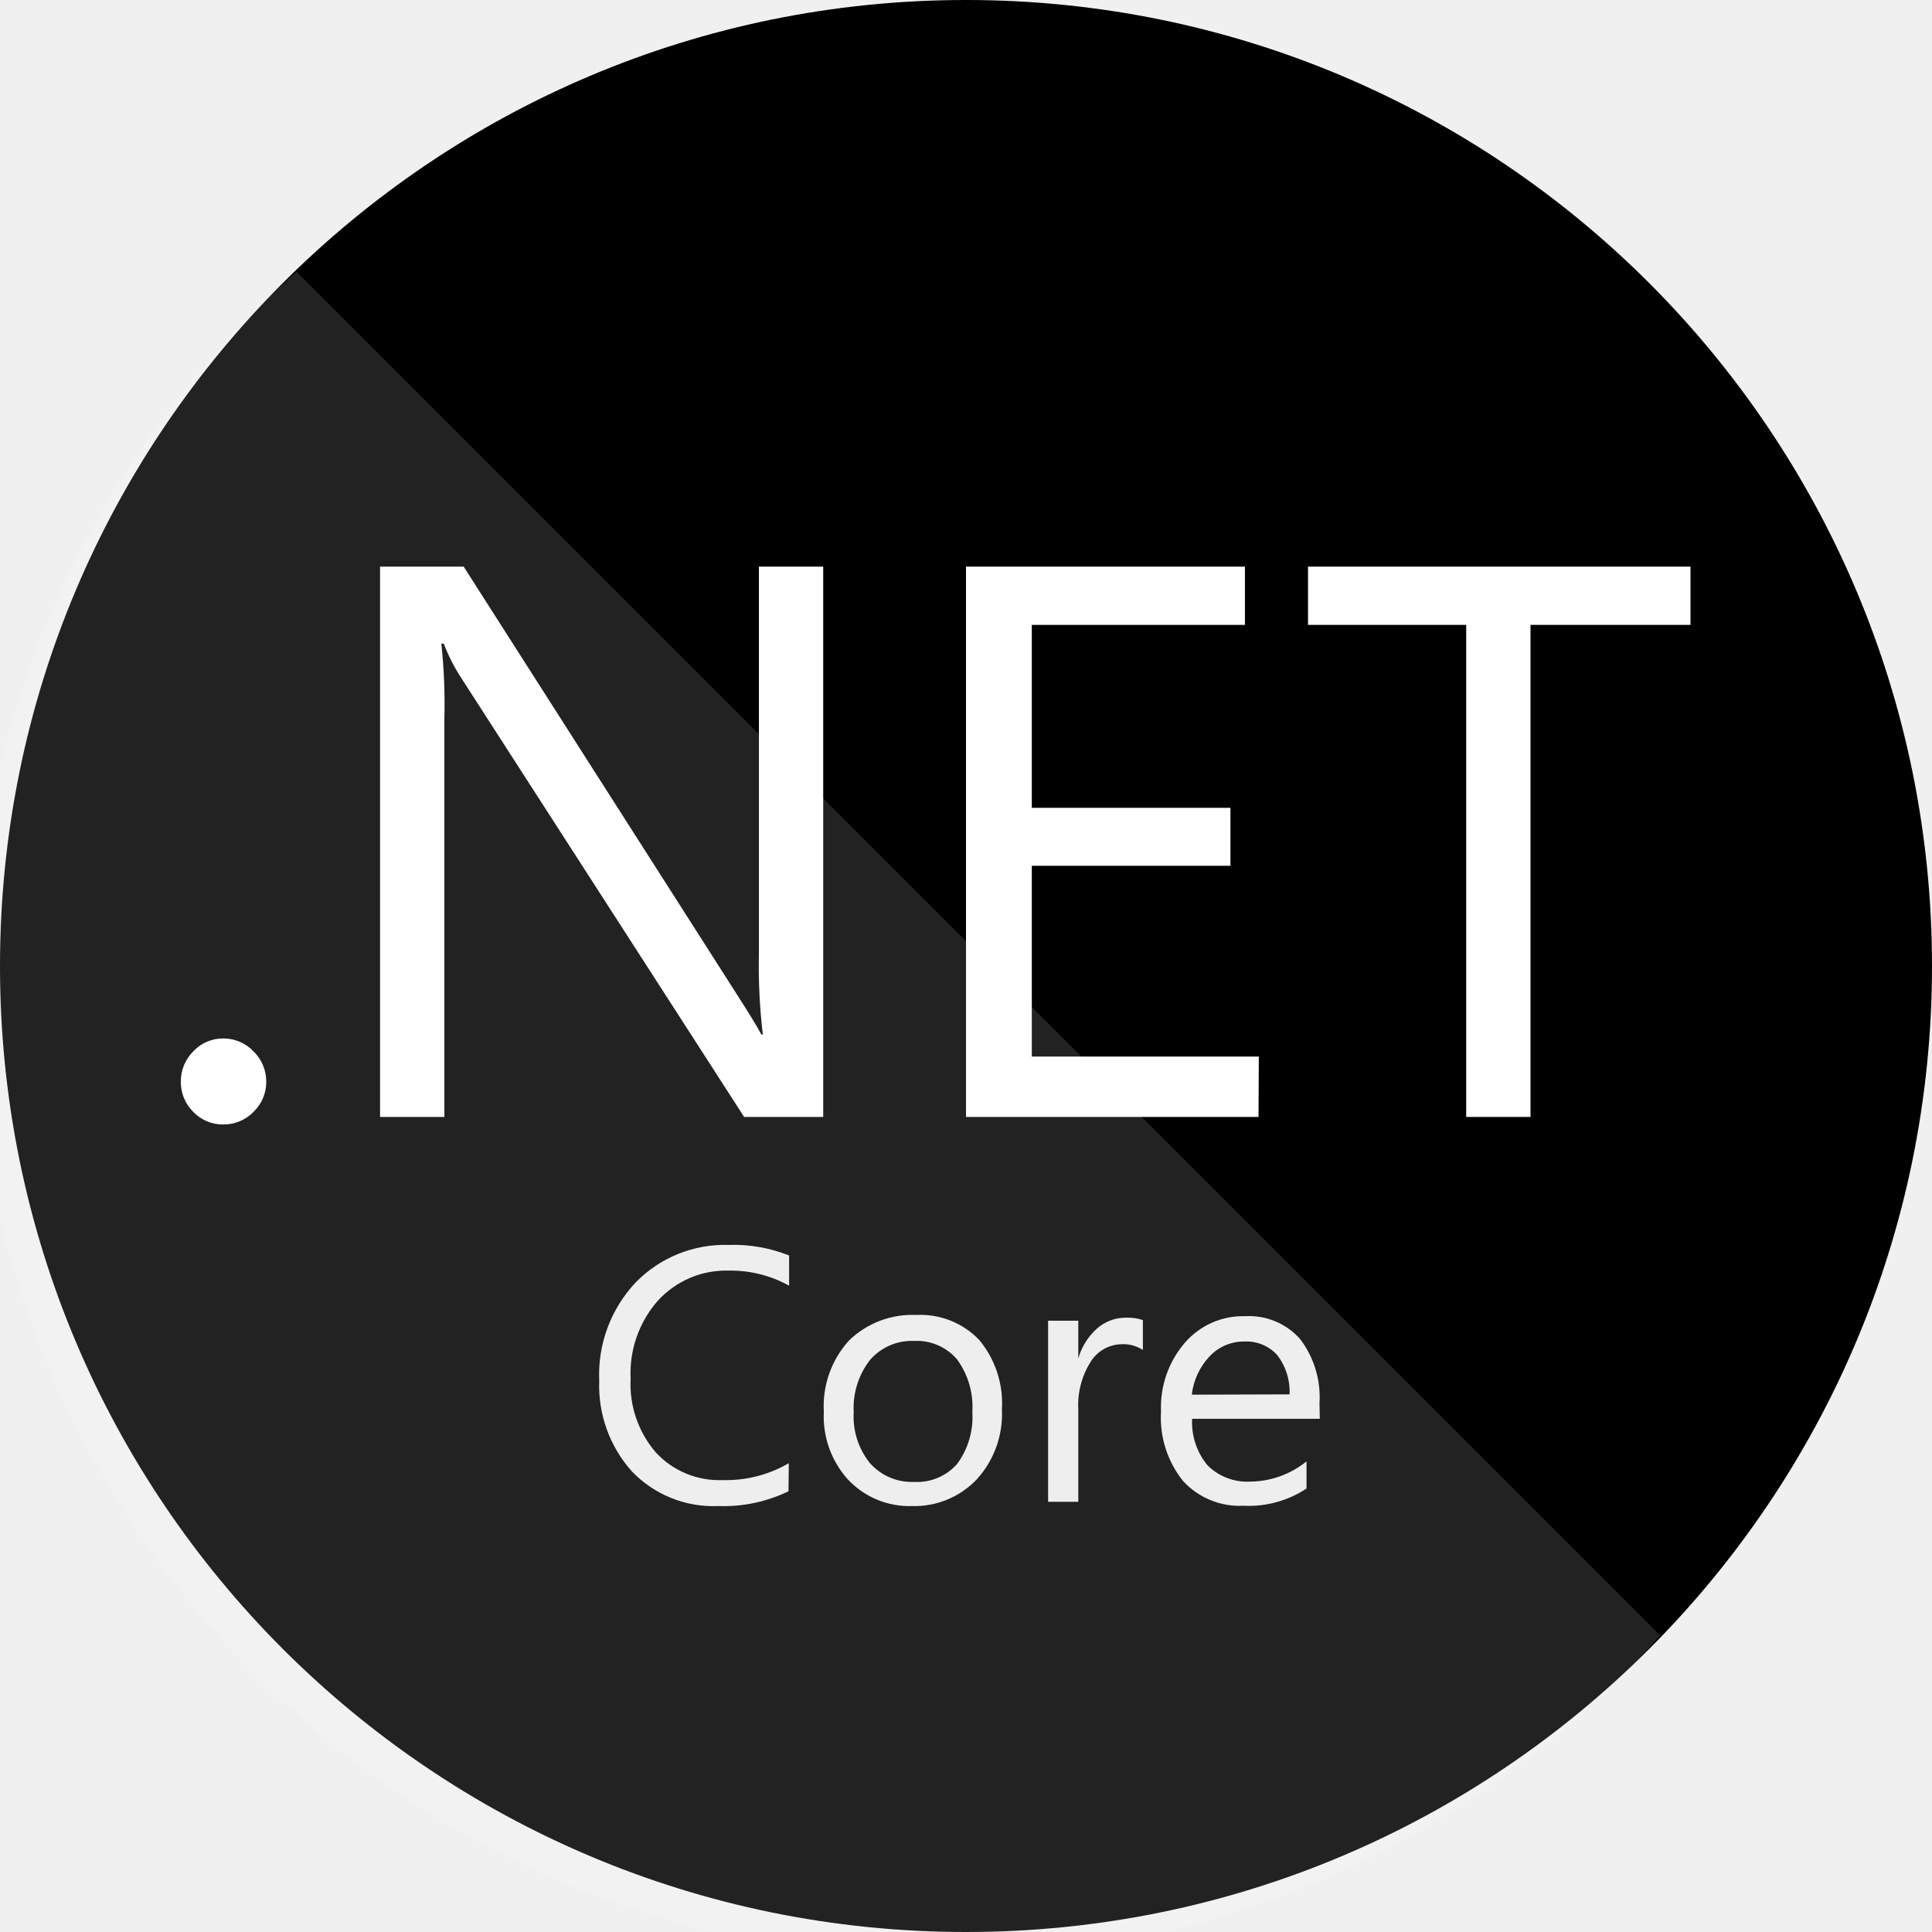
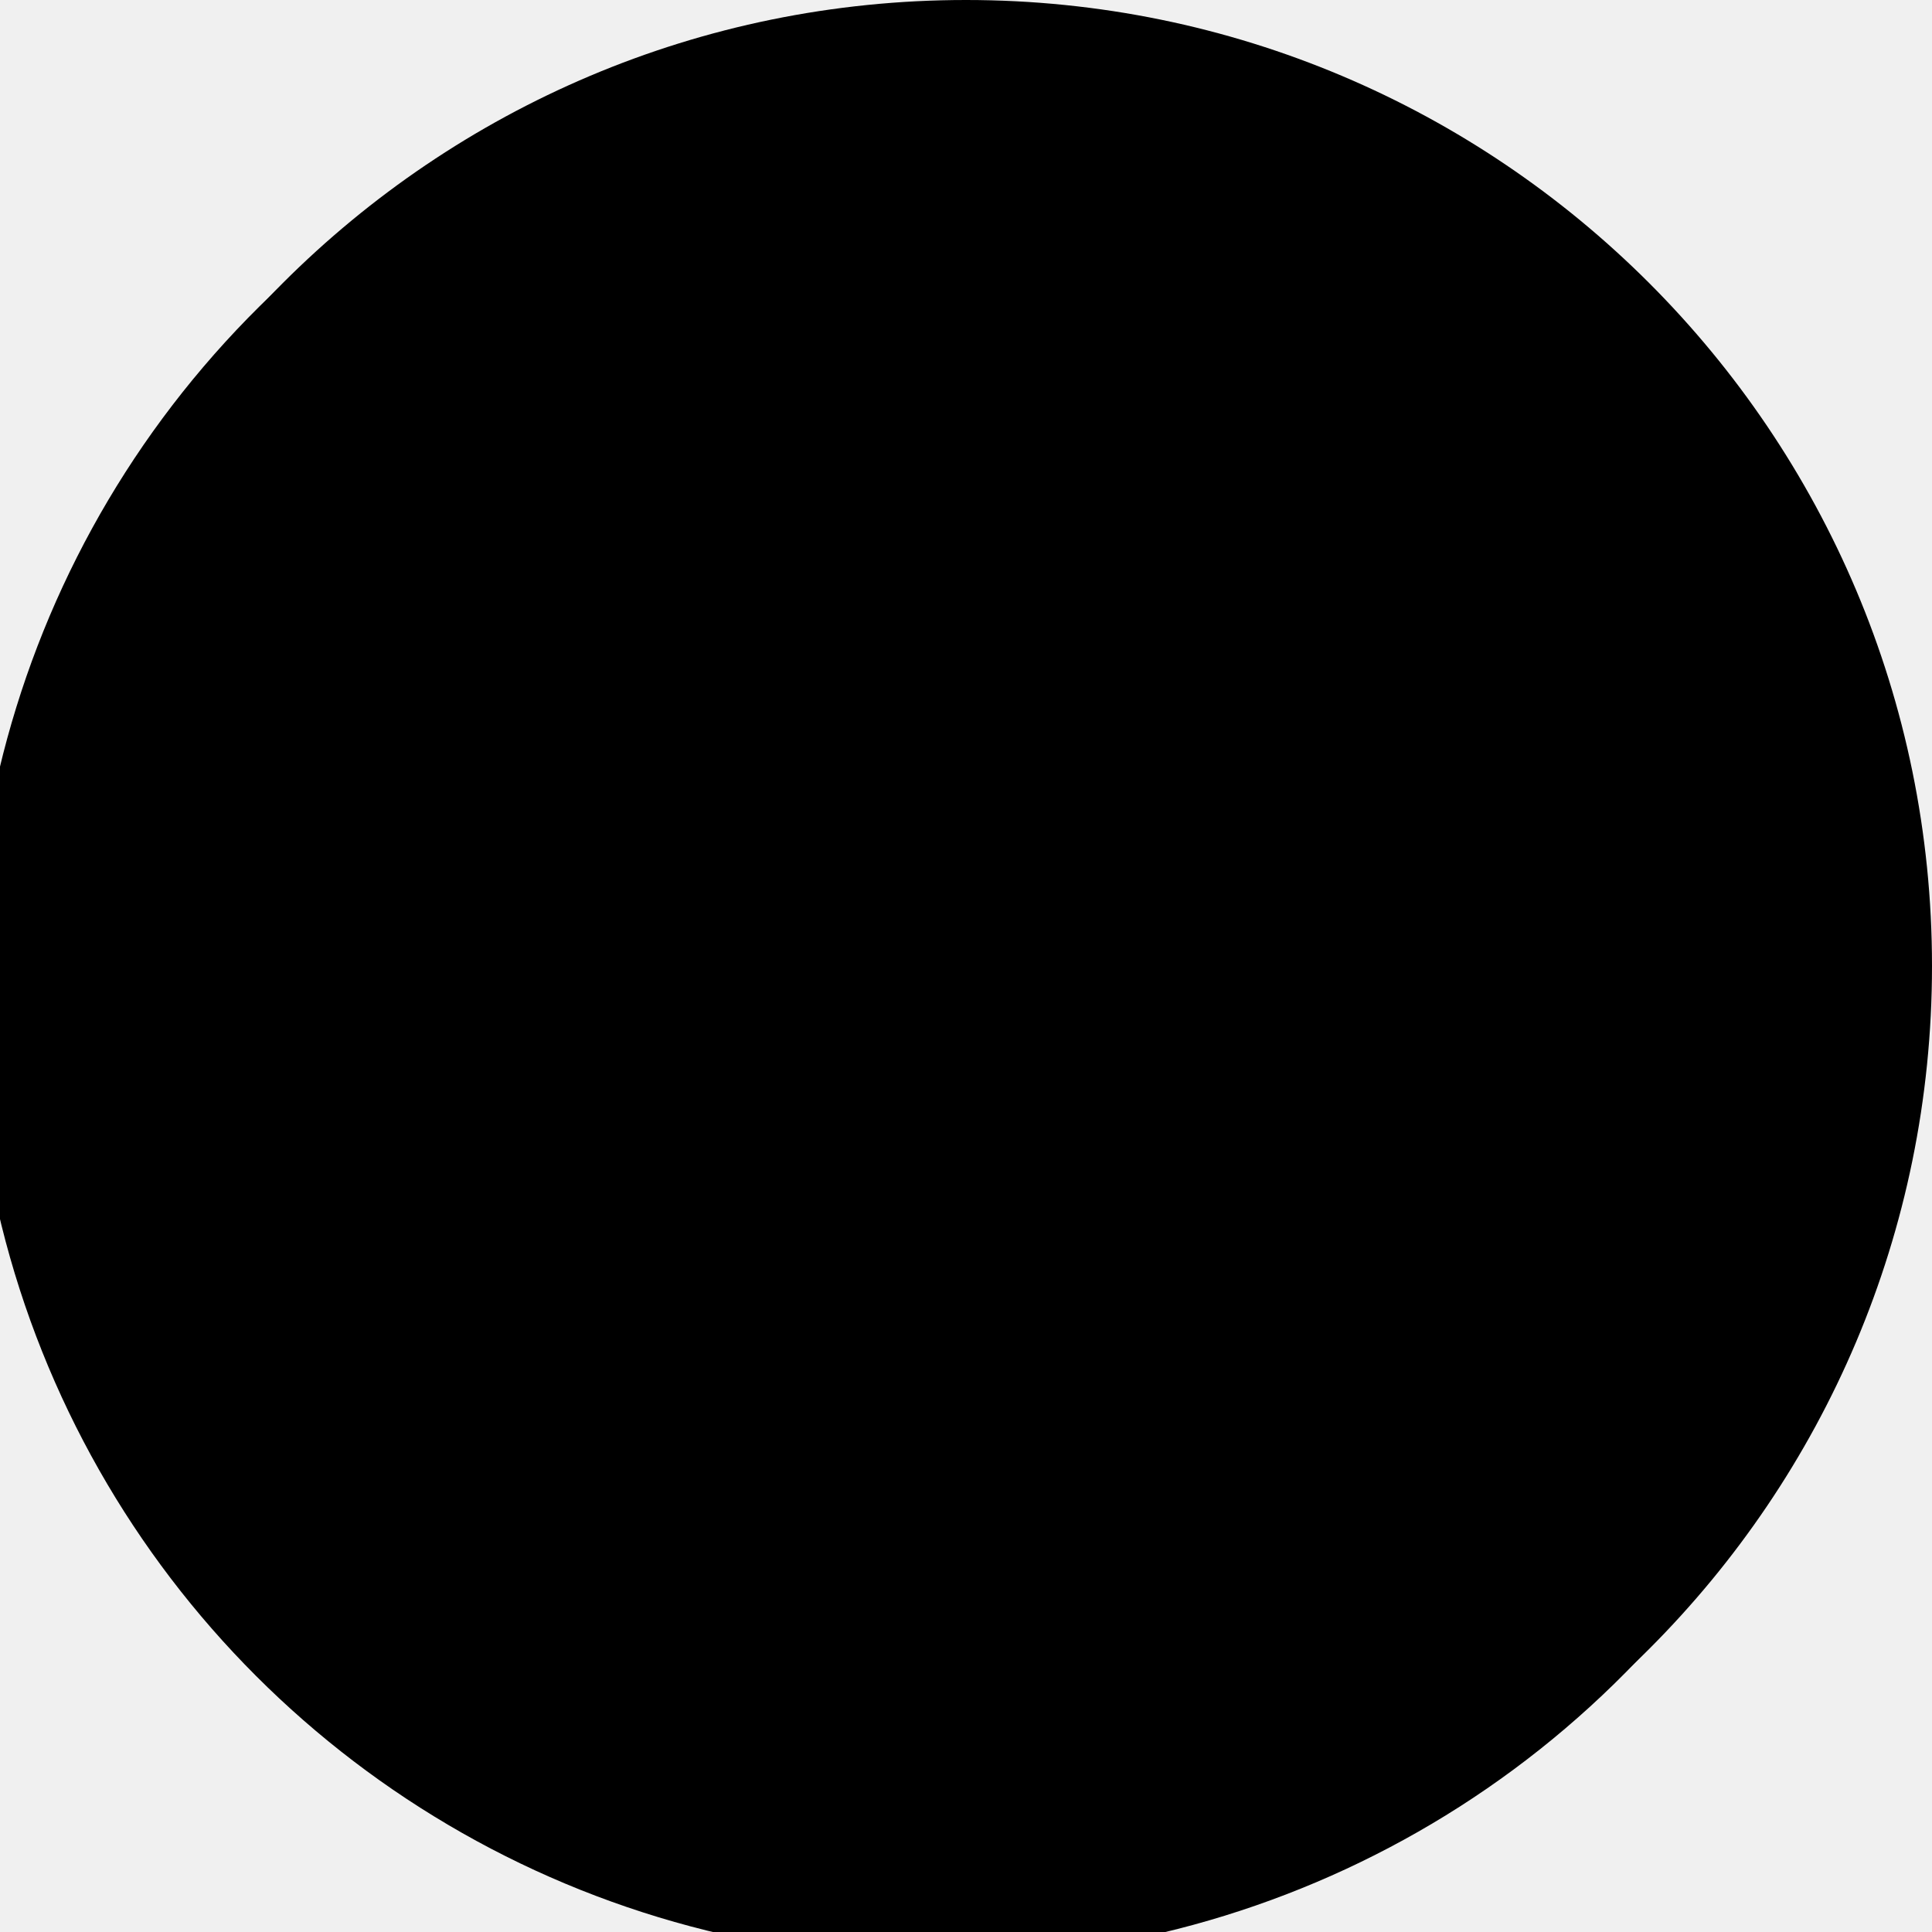
<svg xmlns="http://www.w3.org/2000/svg" class="dotnet-core-icon" viewBox="0 0 64 64">
-   <style>.dotnet-core-icon .cls-1 { fill: #fff2; } .dotnet-core-icon .cls-2,.dotnet-core-icon .cls-3 { fill: #fff; } .dotnet-core-icon .cls-4 { fill: #eee; } .dark-mode .dotnet-core-icon .cls-2, .dark-mode .dotnet-core-icon .cls-3 { fill: #111; } .dark-mode .dotnet-core-icon .cls-4 { fill: #444; }</style>
  <circle cx="32" cy="32" r="32" />
-   <path class="cls-1" d="M9.82,9A32,32,0,1,0,55,54.18Z" />
-   <path class="cls-3" d="M7.4,37.25a1.35,1.35,0,0,1-1-.42,1.38,1.38,0,0,1-.41-1,1.4,1.4,0,0,1,.41-1,1.34,1.34,0,0,1,1-.43,1.37,1.37,0,0,1,1,.43,1.39,1.39,0,0,1,.42,1,1.37,1.37,0,0,1-.42,1A1.38,1.38,0,0,1,7.4,37.25Z" />
-   <path class="cls-3" d="M27.27,37H24.65L15.28,22.46a6,6,0,0,1-.58-1.14h-.08a18.72,18.72,0,0,1,.1,2.5V37H12.59V18.77h2.77l9.12,14.28q.57.89.74,1.22h.05a19.28,19.28,0,0,1-.13-2.68V18.77h2.13Z" />
-   <path class="cls-3" d="M41.69,37H32V18.77h9.24V20.7H34.18v6.06h6.58v1.92H34.18V35h7.52Z" />
-   <path class="cls-3" d="M56,20.7H50.7V37H48.57V20.7H43.33V18.77H56Z" />
-   <path class="cls-4" d="M26.12,49.4a4.93,4.93,0,0,1-2.32.49,3.74,3.74,0,0,1-2.87-1.15,4.26,4.26,0,0,1-1.08-3,4.46,4.46,0,0,1,1.21-3.26,4.12,4.12,0,0,1,3.08-1.24,4.93,4.93,0,0,1,2,.35v1a4,4,0,0,0-2-.5,3.06,3.06,0,0,0-2.35,1,3.64,3.64,0,0,0-.9,2.58,3.47,3.47,0,0,0,.84,2.45,2.86,2.86,0,0,0,2.21.91,4.14,4.14,0,0,0,2.19-.56Z" />
-   <path class="cls-4" d="M30.21,49.89A2.78,2.78,0,0,1,28.08,49a3.11,3.11,0,0,1-.79-2.23,3.24,3.24,0,0,1,.83-2.36,3,3,0,0,1,2.23-.85,2.69,2.69,0,0,1,2.09.83,3.28,3.28,0,0,1,.75,2.29,3.22,3.22,0,0,1-.81,2.3A2.84,2.84,0,0,1,30.21,49.89Zm.07-5.47a1.83,1.83,0,0,0-1.46.63,2.59,2.59,0,0,0-.54,1.74,2.45,2.45,0,0,0,.54,1.68,1.85,1.85,0,0,0,1.46.62,1.76,1.76,0,0,0,1.43-.6,2.62,2.62,0,0,0,.5-1.72,2.66,2.66,0,0,0-.5-1.73A1.75,1.75,0,0,0,30.28,44.42Z" />
-   <path class="cls-4" d="M37.86,44.72a1.18,1.18,0,0,0-.73-.19,1.23,1.23,0,0,0-1,.58,2.68,2.68,0,0,0-.41,1.58v3.06h-1v-6h1V45h0a2.1,2.1,0,0,1,.63-1,1.43,1.43,0,0,1,.94-.35,1.57,1.57,0,0,1,.57.08Z" />
-   <path class="cls-4" d="M43.72,47H39.49A2.24,2.24,0,0,0,40,48.54a1.86,1.86,0,0,0,1.42.54,3,3,0,0,0,1.86-.67v.9a3.48,3.48,0,0,1-2.09.57,2.54,2.54,0,0,1-2-.82,3.35,3.35,0,0,1-.73-2.3,3.28,3.28,0,0,1,.79-2.28,2.55,2.55,0,0,1,2-.88,2.26,2.26,0,0,1,1.82.76,3.18,3.18,0,0,1,.64,2.12Zm-1-.81a2,2,0,0,0-.4-1.29,1.37,1.37,0,0,0-1.1-.46,1.55,1.55,0,0,0-1.15.49,2.21,2.21,0,0,0-.59,1.27Z" />
+   <path class="transparency" d="M9.82,9A32,32,0,1,0,55,54.18Z" />
+   <path class="text-color" d="M7.4,37.25a1.35,1.35,0,0,1-1-.42,1.38,1.38,0,0,1-.41-1,1.4,1.4,0,0,1,.41-1,1.34,1.34,0,0,1,1-.43,1.37,1.37,0,0,1,1,.43,1.39,1.39,0,0,1,.42,1,1.37,1.37,0,0,1-.42,1A1.38,1.38,0,0,1,7.4,37.25Z" />
+   <path class="text-color" d="M27.27,37H24.65L15.28,22.46a6,6,0,0,1-.58-1.14h-.08a18.72,18.72,0,0,1,.1,2.5V37H12.59V18.77h2.77l9.12,14.28q.57.89.74,1.22h.05a19.28,19.28,0,0,1-.13-2.68V18.77h2.13Z" />
+   <path class="text-color" d="M41.69,37H32V18.77h9.24V20.7H34.18v6.06h6.58v1.92H34.18V35h7.52Z" />
+   <path class="text-color" d="M56,20.7H50.7V37H48.57V20.7H43.33V18.77H56Z" />
+   <path class="background-color" d="M26.12,49.4a4.93,4.93,0,0,1-2.32.49,3.74,3.74,0,0,1-2.87-1.15,4.26,4.26,0,0,1-1.08-3,4.46,4.46,0,0,1,1.21-3.26,4.12,4.12,0,0,1,3.08-1.24,4.93,4.93,0,0,1,2,.35v1a4,4,0,0,0-2-.5,3.06,3.06,0,0,0-2.35,1,3.64,3.64,0,0,0-.9,2.58,3.47,3.47,0,0,0,.84,2.45,2.86,2.86,0,0,0,2.21.91,4.14,4.14,0,0,0,2.19-.56Z" />
+   <path class="background-color" d="M30.21,49.89A2.78,2.78,0,0,1,28.08,49a3.11,3.11,0,0,1-.79-2.23,3.24,3.24,0,0,1,.83-2.36,3,3,0,0,1,2.23-.85,2.69,2.69,0,0,1,2.09.83,3.28,3.28,0,0,1,.75,2.29,3.22,3.22,0,0,1-.81,2.3A2.84,2.84,0,0,1,30.21,49.89Zm.07-5.47a1.83,1.83,0,0,0-1.46.63,2.59,2.59,0,0,0-.54,1.74,2.45,2.45,0,0,0,.54,1.68,1.85,1.85,0,0,0,1.46.62,1.76,1.76,0,0,0,1.43-.6,2.62,2.62,0,0,0,.5-1.72,2.66,2.66,0,0,0-.5-1.73A1.75,1.75,0,0,0,30.28,44.42Z" />
+   <path class="background-color" d="M37.86,44.72a1.18,1.18,0,0,0-.73-.19,1.23,1.23,0,0,0-1,.58,2.68,2.68,0,0,0-.41,1.58v3.06h-1v-6h1V45h0a2.1,2.1,0,0,1,.63-1,1.43,1.43,0,0,1,.94-.35,1.57,1.57,0,0,1,.57.08Z" />
+   <path class="background-color" d="M43.72,47H39.49A2.24,2.24,0,0,0,40,48.54a1.86,1.86,0,0,0,1.42.54,3,3,0,0,0,1.86-.67v.9a3.48,3.48,0,0,1-2.09.57,2.54,2.54,0,0,1-2-.82,3.35,3.35,0,0,1-.73-2.3,3.28,3.28,0,0,1,.79-2.28,2.55,2.55,0,0,1,2-.88,2.26,2.26,0,0,1,1.82.76,3.18,3.18,0,0,1,.64,2.12Zm-1-.81a2,2,0,0,0-.4-1.29,1.37,1.37,0,0,0-1.1-.46,1.55,1.55,0,0,0-1.15.49,2.21,2.21,0,0,0-.59,1.27Z" />
</svg>
